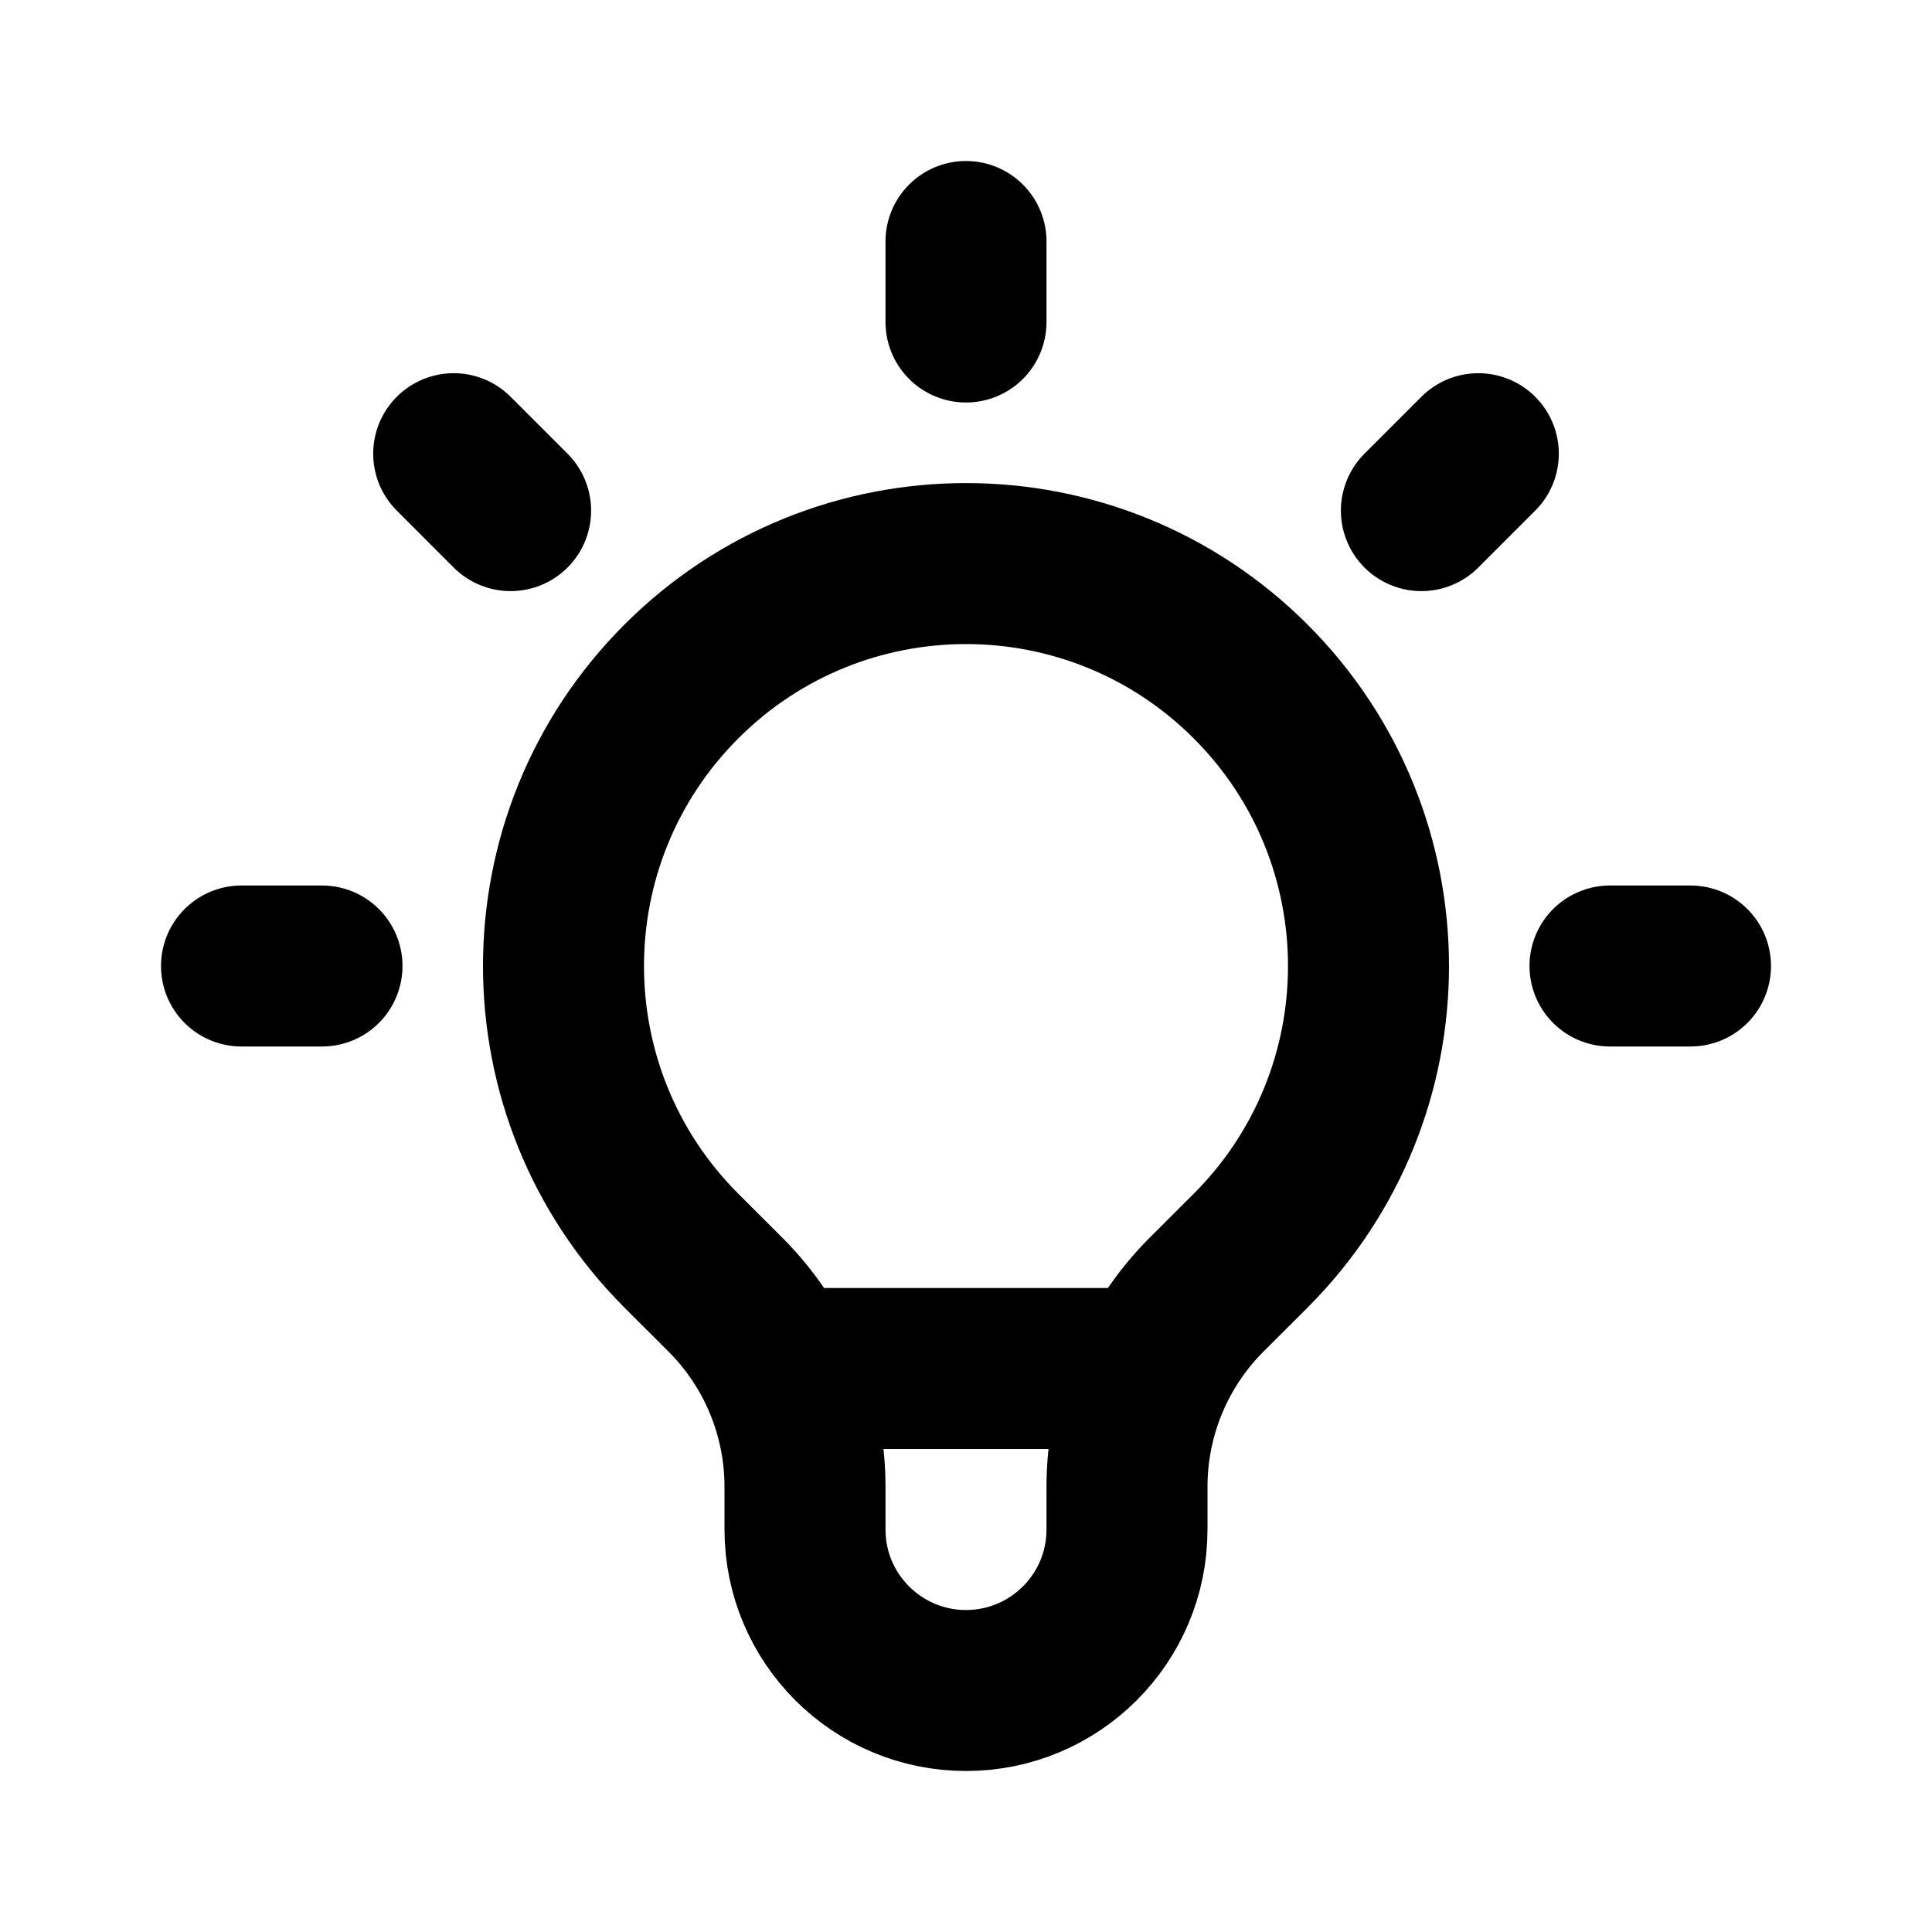
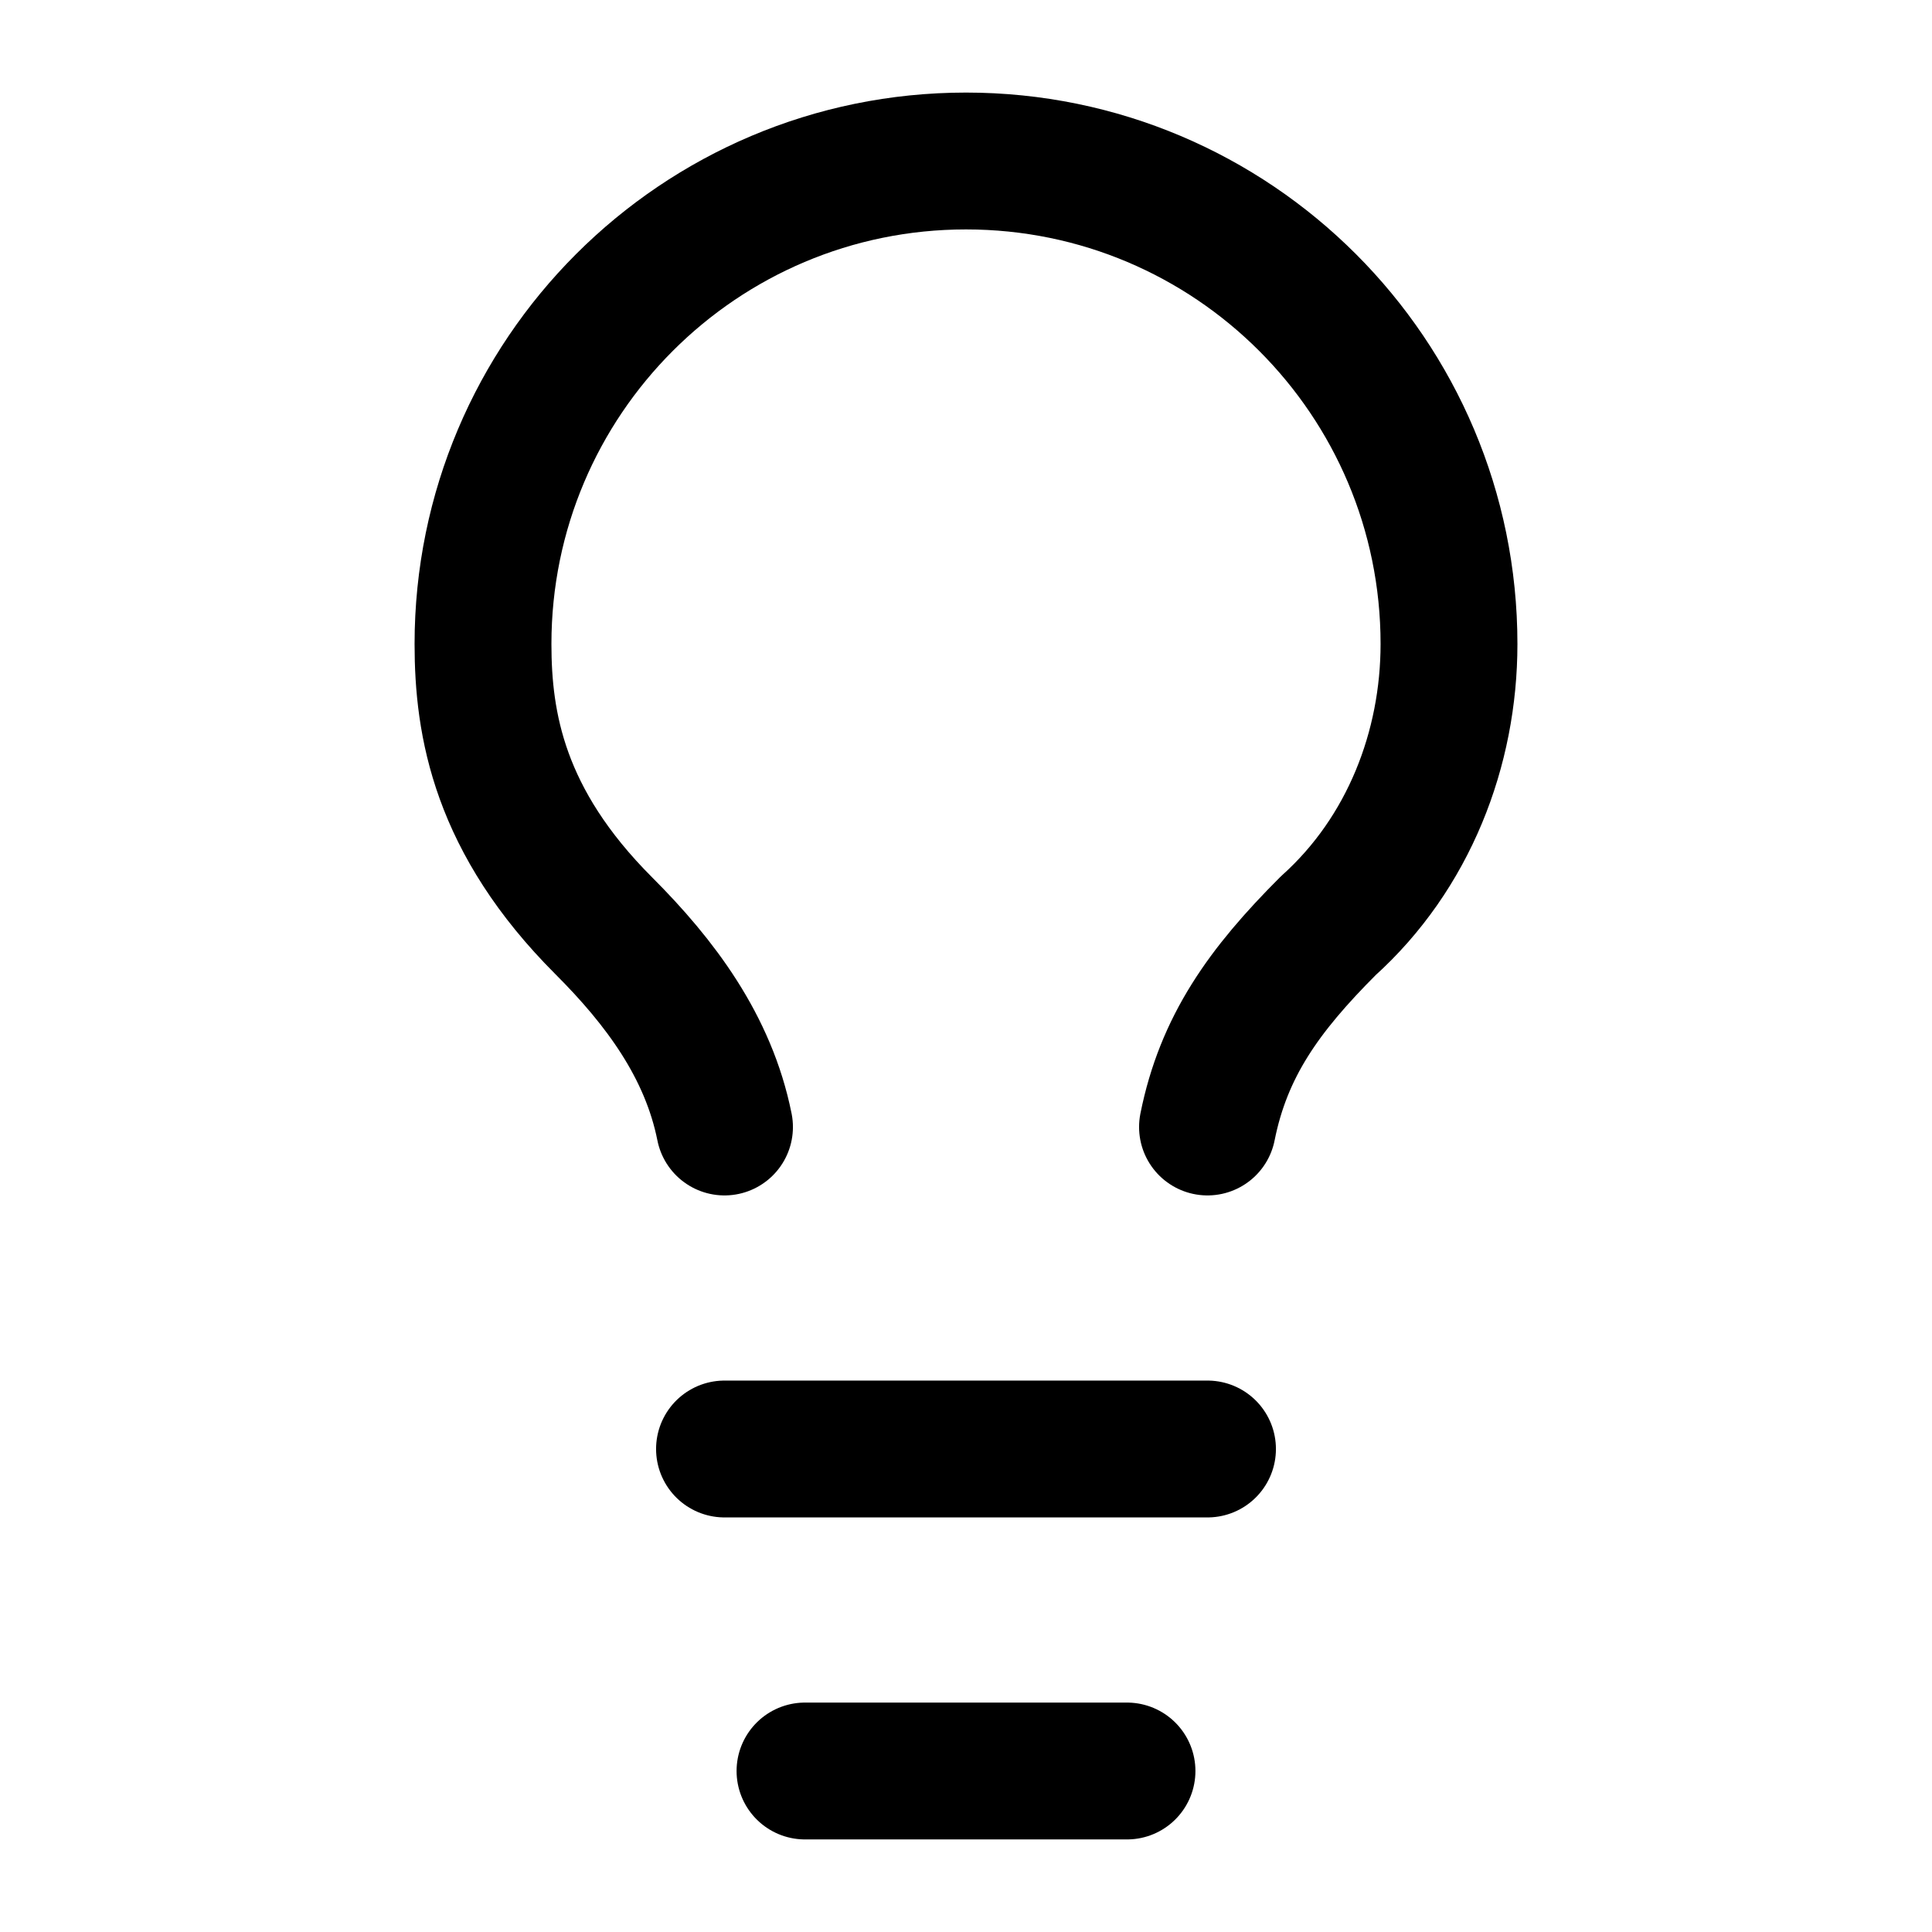
- <svg xmlns="http://www.w3.org/2000/svg" fill="none" viewBox="0 0 24 24" stroke="currentColor">
-   <path stroke-linecap="round" stroke-linejoin="round" stroke-width="2" d="M9.663 17h4.673M12 3v1m6.364 1.636l-.707.707M21 12h-1M4 12H3m3.343-5.657l-.707-.707m2.828 9.9a5 5 0 117.072 0l-.548.547A3.374 3.374 0 0014 18.469V19a2 2 0 11-4 0v-.531c0-.895-.356-1.754-.988-2.386l-.548-.547z" />
+ <svg xmlns="http://www.w3.org/2000/svg" width="24" height="24" viewBox="0 0 24 24" fill="none" stroke="currentColor" stroke-width="1.7" stroke-linecap="round" stroke-linejoin="round" aria-hidden="true">
+   <path d="M15 14c.2-1 .7-1.7 1.5-2.5 1-.9 1.5-2.2 1.5-3.5A6 6 0 0 0 6 8c0 1 .2 2.2 1.5 3.5.7.7 1.3 1.5 1.5 2.5" />
+   <path d="M9 18h6" />
+   <path d="M10 22h4" />
</svg>
